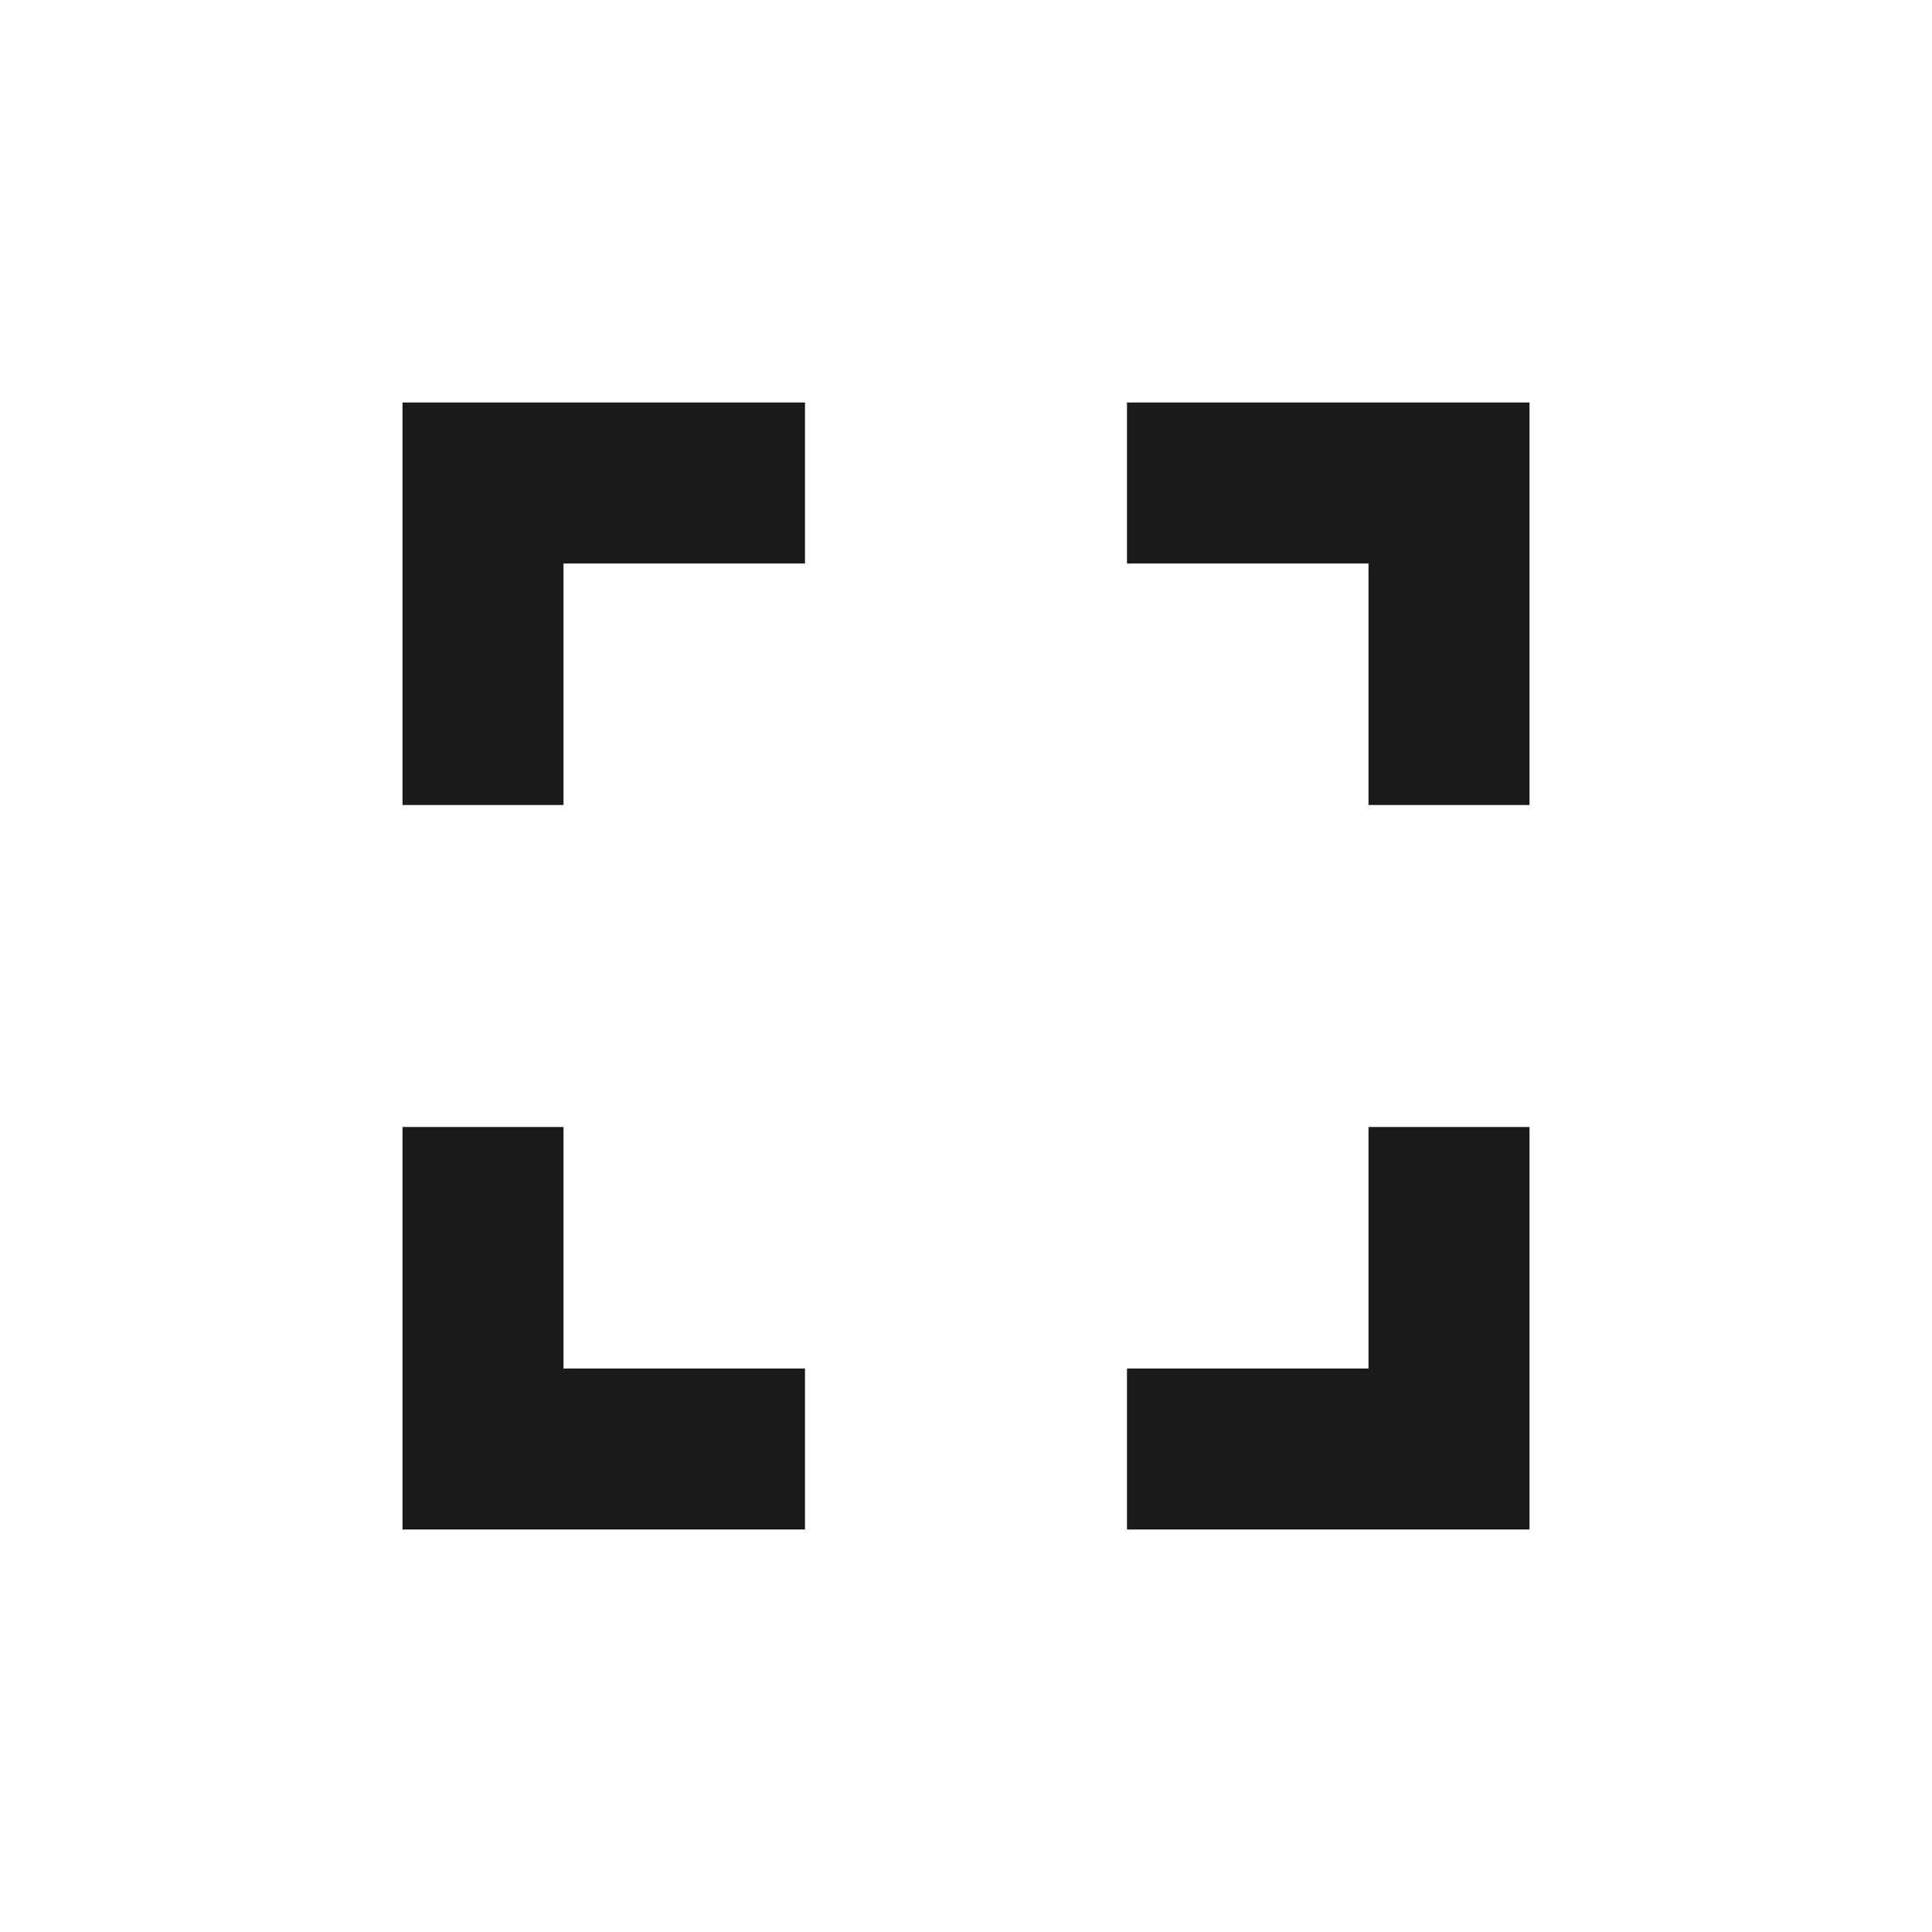
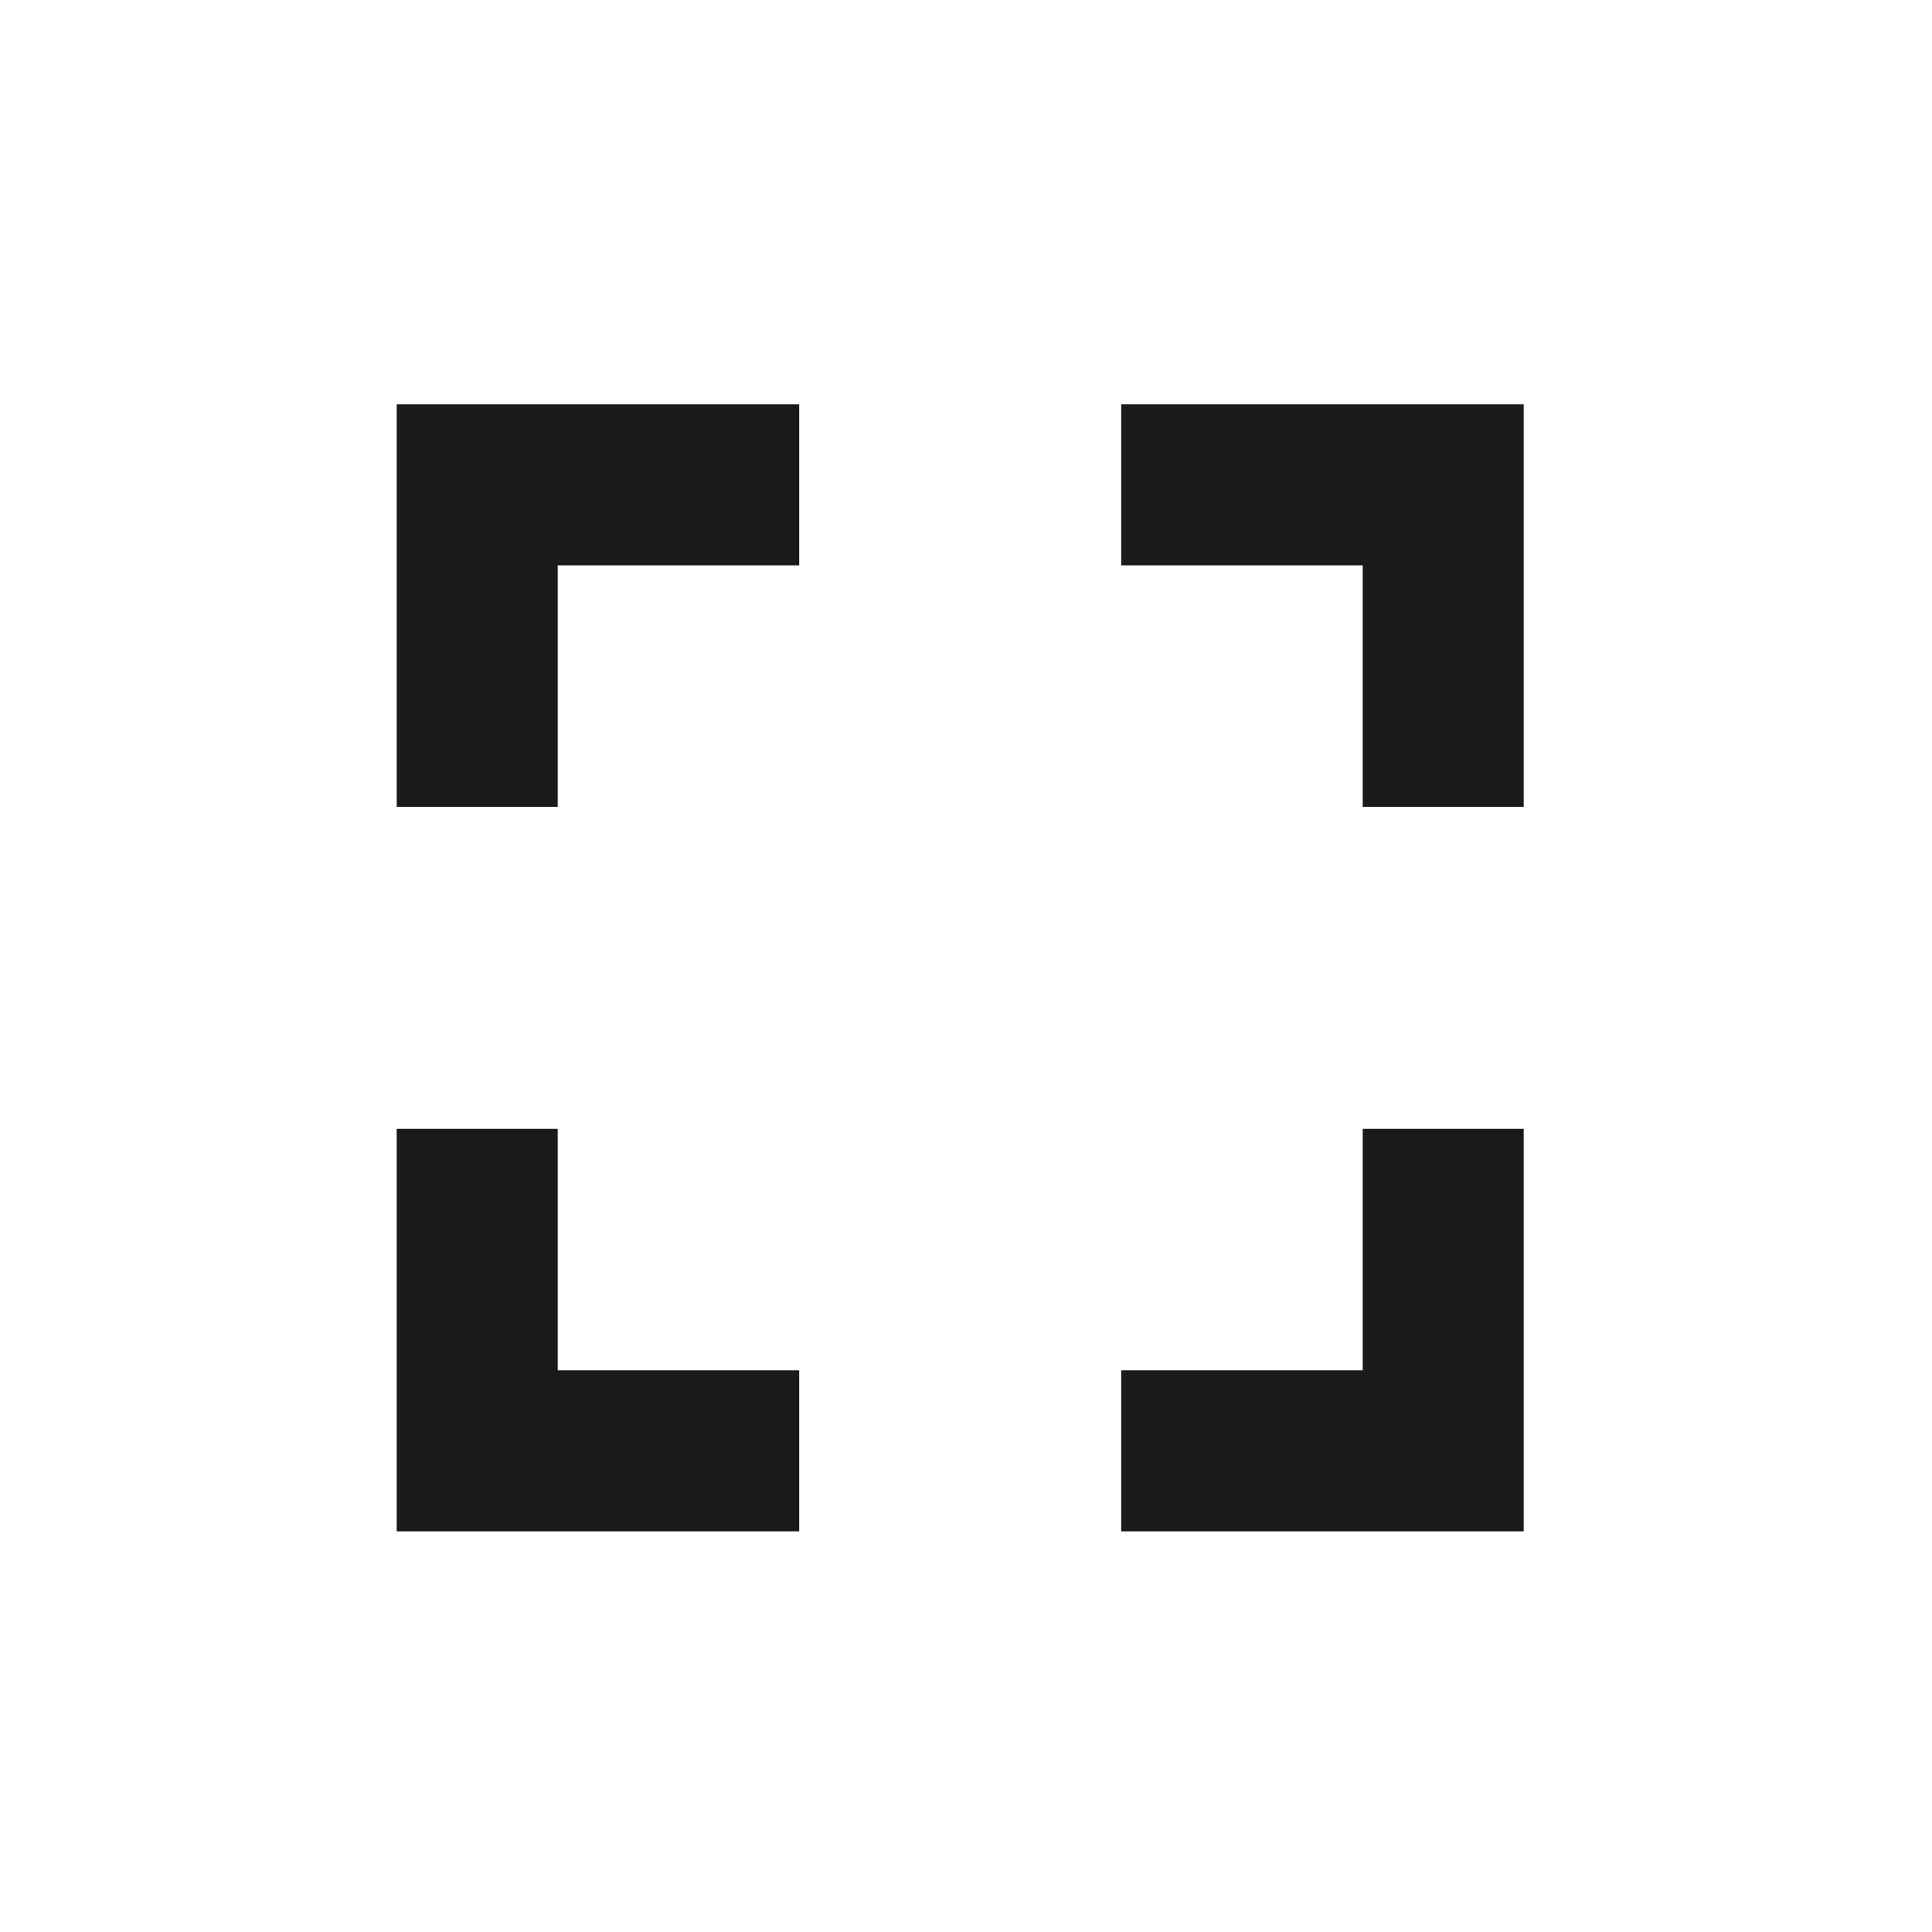
- <svg xmlns="http://www.w3.org/2000/svg" fill="#000000" viewBox="0 0 48 48" version="1.1" id="svg4">
+ <svg xmlns="http://www.w3.org/2000/svg" viewBox="0 0 24 24" version="1.1" id="svg4" width="24" height="24" style="fill:#000000">
  <defs id="defs8" />
-   <path d="m14 28h-4v10h10v-4h-6v-6m-4-8h4v-6h6v-4h-10v10m24 14h-6v4h10v-10h-4v6m-6-24v4h6v6h4v-10h-10" id="path2" style="fill:#1a1a1a" />
+   <path style="fill:#1a1a1a;stroke-width:0.5" d="M 4.928 5.023 L 4.928 10.023 L 6.928 10.023 L 6.928 7.023 L 9.928 7.023 L 9.928 5.023 L 4.928 5.023 z M 13.928 5.023 L 13.928 7.023 L 16.928 7.023 L 16.928 10.023 L 18.928 10.023 L 18.928 5.023 L 13.928 5.023 z M 4.928 14.023 L 4.928 19.023 L 9.928 19.023 L 9.928 17.023 L 6.928 17.023 L 6.928 14.023 L 4.928 14.023 z M 16.928 14.023 L 16.928 17.023 L 13.928 17.023 L 13.928 19.023 L 18.928 19.023 L 18.928 14.023 L 16.928 14.023 z " id="path822" />
</svg>
